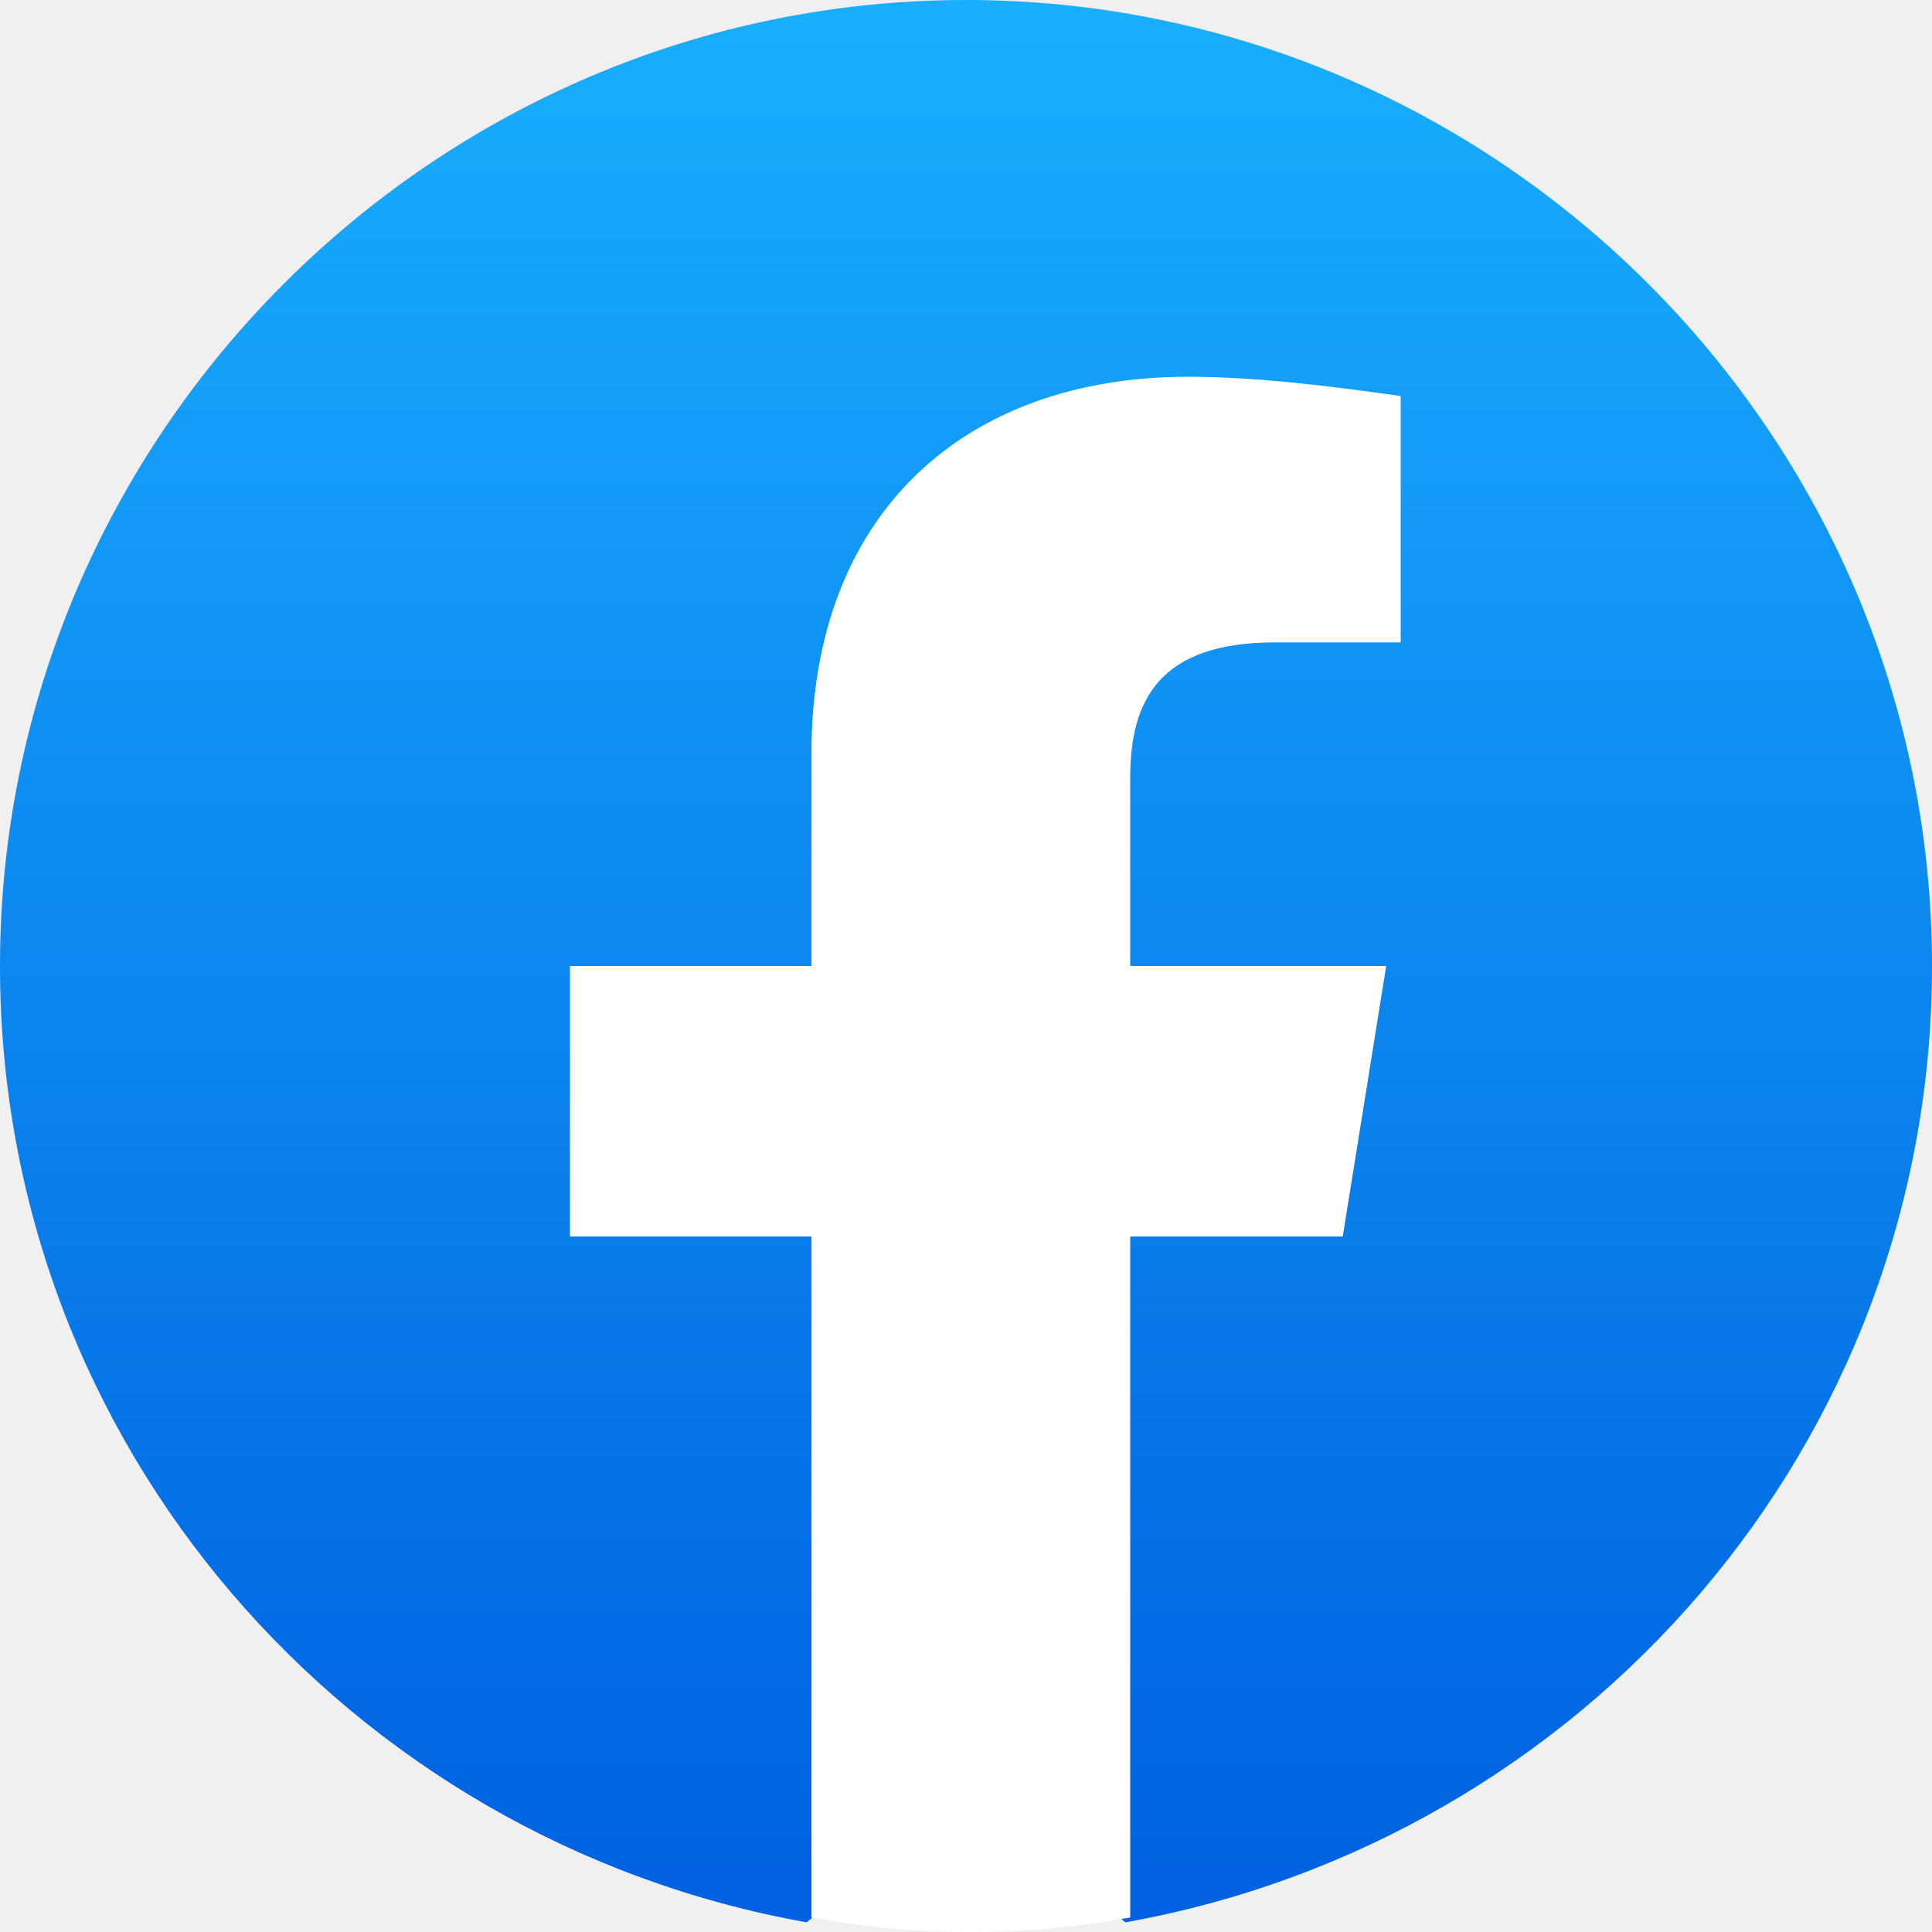
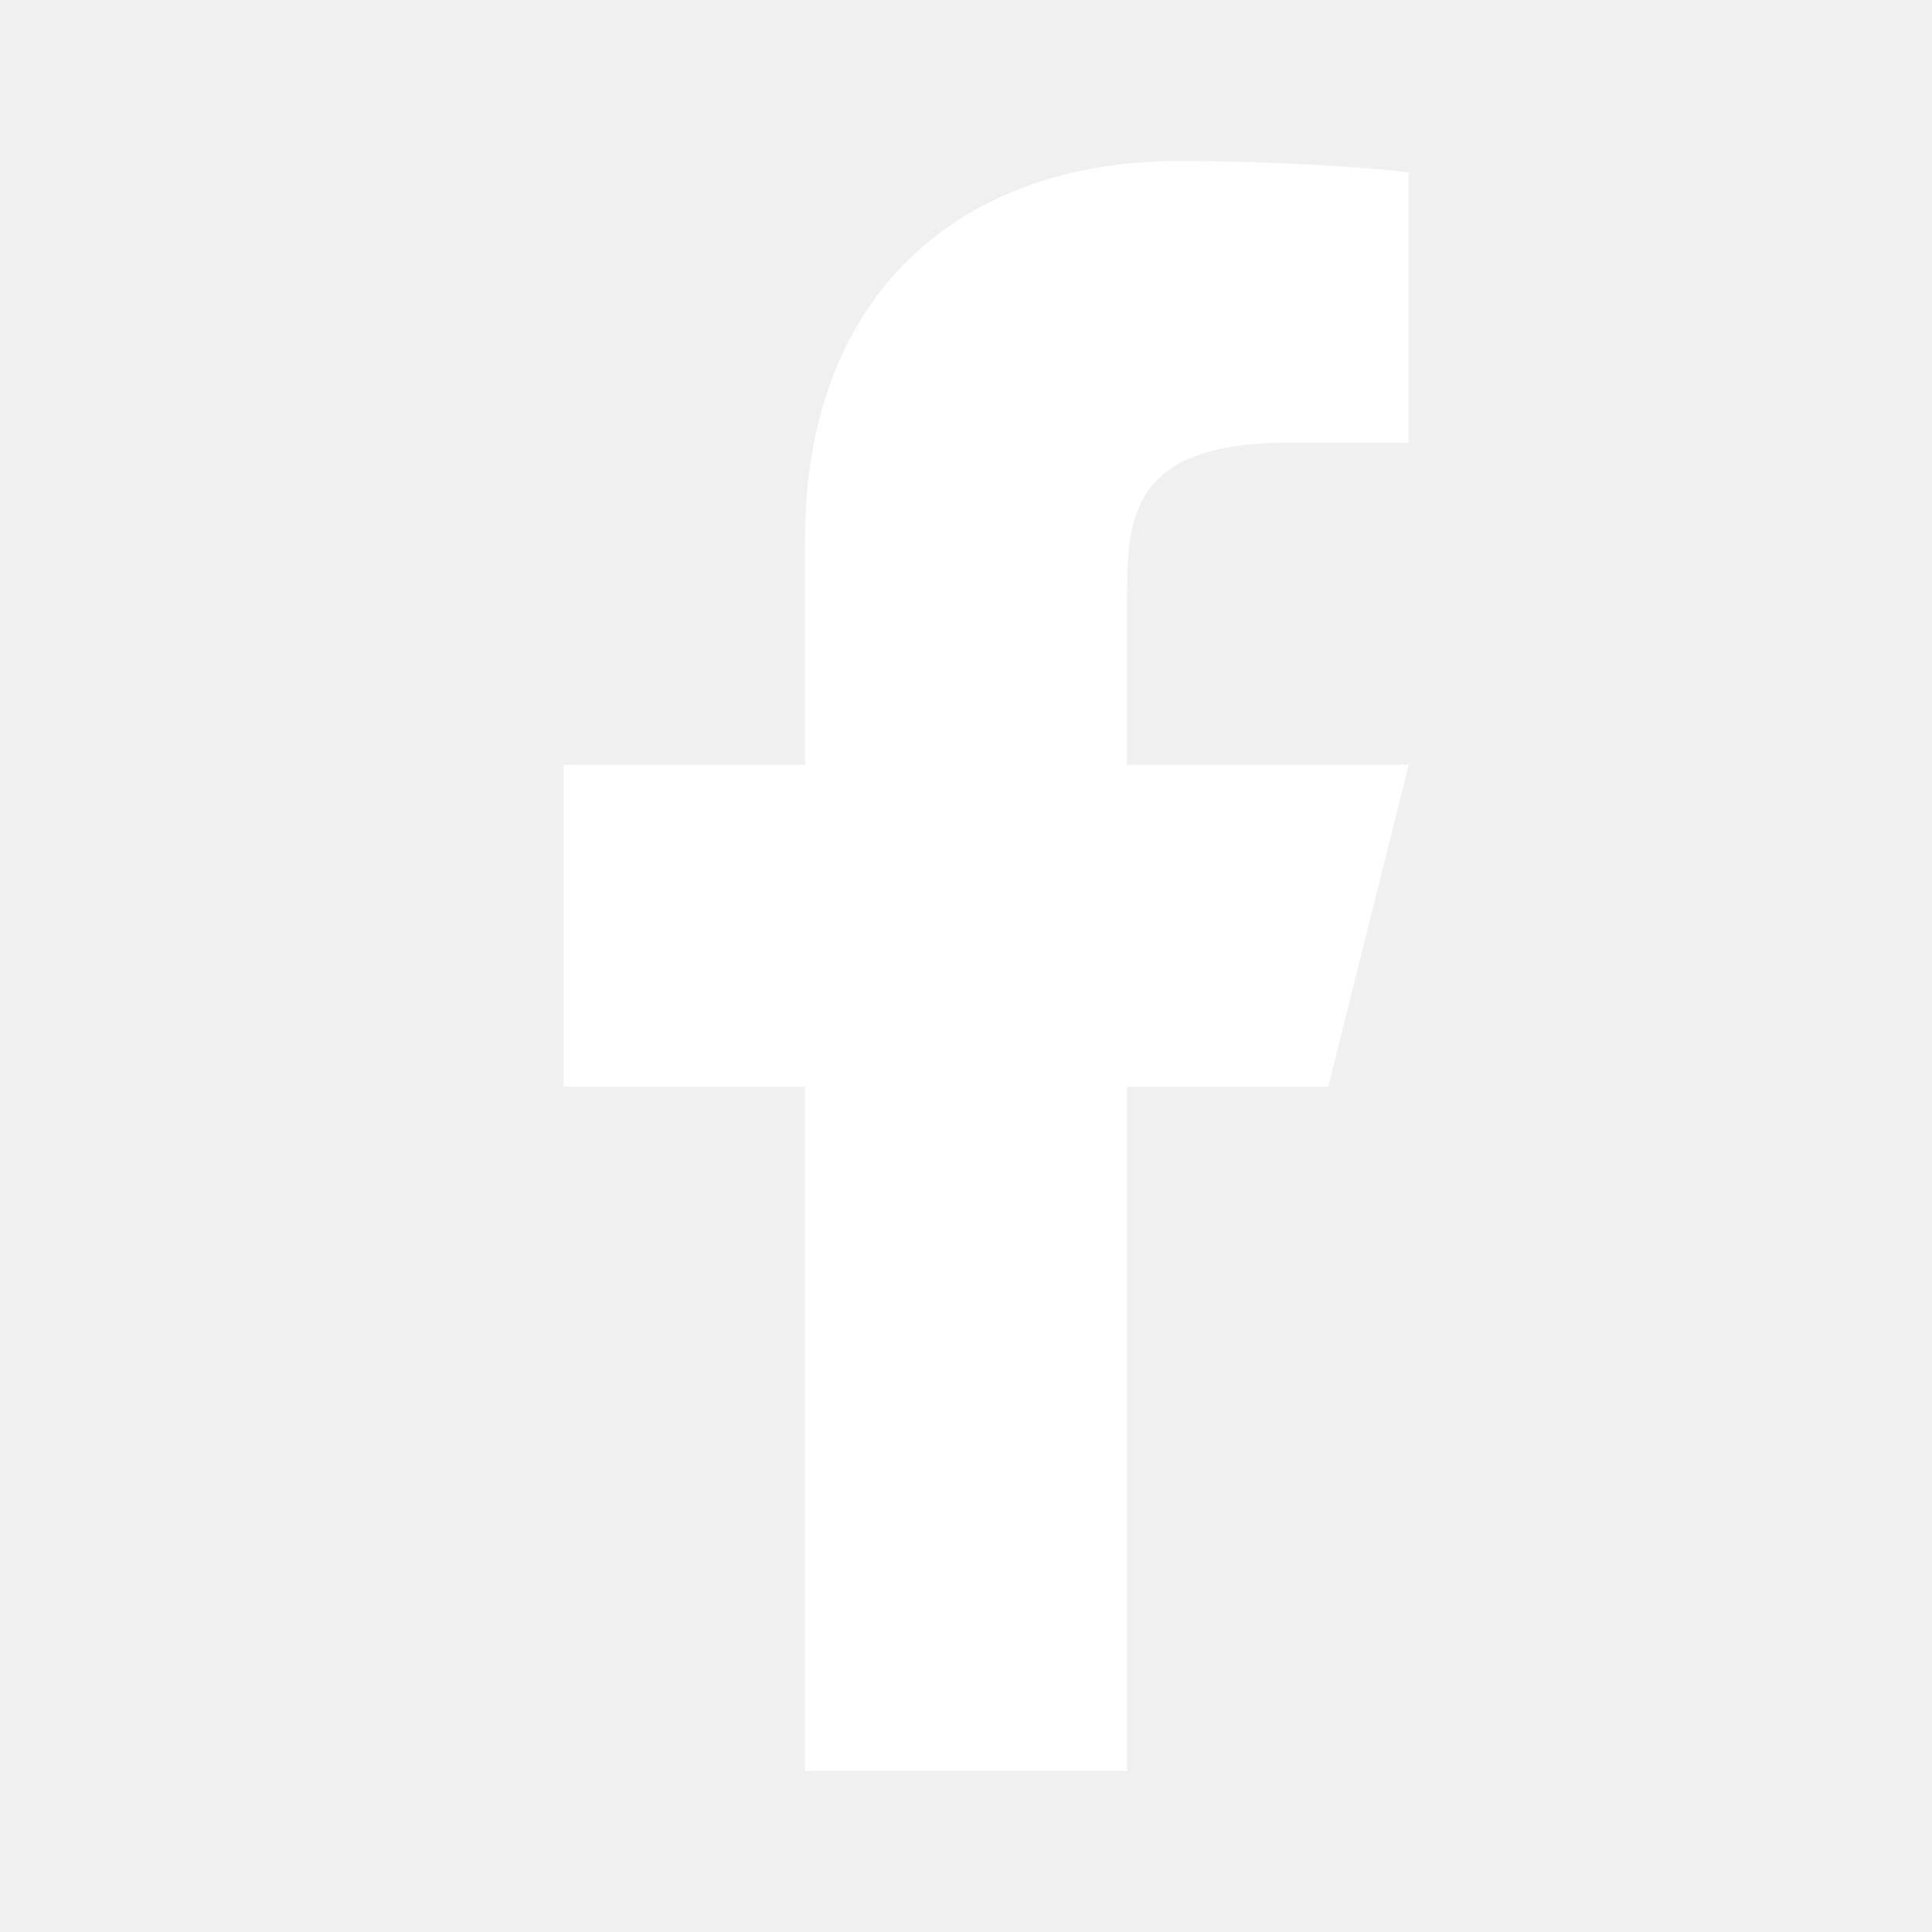
- <svg xmlns="http://www.w3.org/2000/svg" version="1.1" id="Layer_1" x="0px" y="0px" viewBox="0 0 40 40" style="enable-background:new 0 0 40 40;" xml:space="preserve">
-   <style type="text/css">
- 	.st0{fill:url(#SVGID_1_);}
- 	.st1{fill:#FFFFFF;}
- </style>
-   <linearGradient id="SVGID_1_" gradientUnits="userSpaceOnUse" x1="-277.375" y1="406.602" x2="-277.375" y2="407.573" gradientTransform="matrix(40 0 0 -39.7778 11115.001 16212.334)">
-     <stop offset="0" style="stop-color:#0062E0" />
-     <stop offset="1" style="stop-color:#19AFFF" />
-   </linearGradient>
-   <path class="st0" d="M16.7,39.8C7.2,38.1,0,29.9,0,20C0,9,9,0,20,0s20,9,20,20c0,9.9-7.2,18.1-16.7,19.8l-1.1-0.9h-4.4L16.7,39.8z" />
-   <path class="st1" d="M27.8,25.6l0.9-5.6h-5.3v-3.9c0-1.6,0.6-2.8,3-2.8h2.6V8.2c-1.4-0.2-3-0.4-4.4-0.4c-4.6,0-7.8,2.8-7.8,7.8V20  h-5v5.6h5v14.1c1.1,0.2,2.2,0.3,3.3,0.3c1.1,0,2.2-0.1,3.3-0.3V25.6H27.8z" />
+ <svg xmlns="http://www.w3.org/2000/svg" viewBox="0 0 24 24" fill="#ffffff">
+   <path d="M14 13.5H16.5L17.5 9.5H14V7.5C14 6.471 14 5.5 16 5.5H17.5V2.14C17.174 2.097 15.943 2 14.643 2C11.928 2 10 3.657 10 6.7V9.5H7V13.5H10V22H14V13.5Z" />
</svg>
